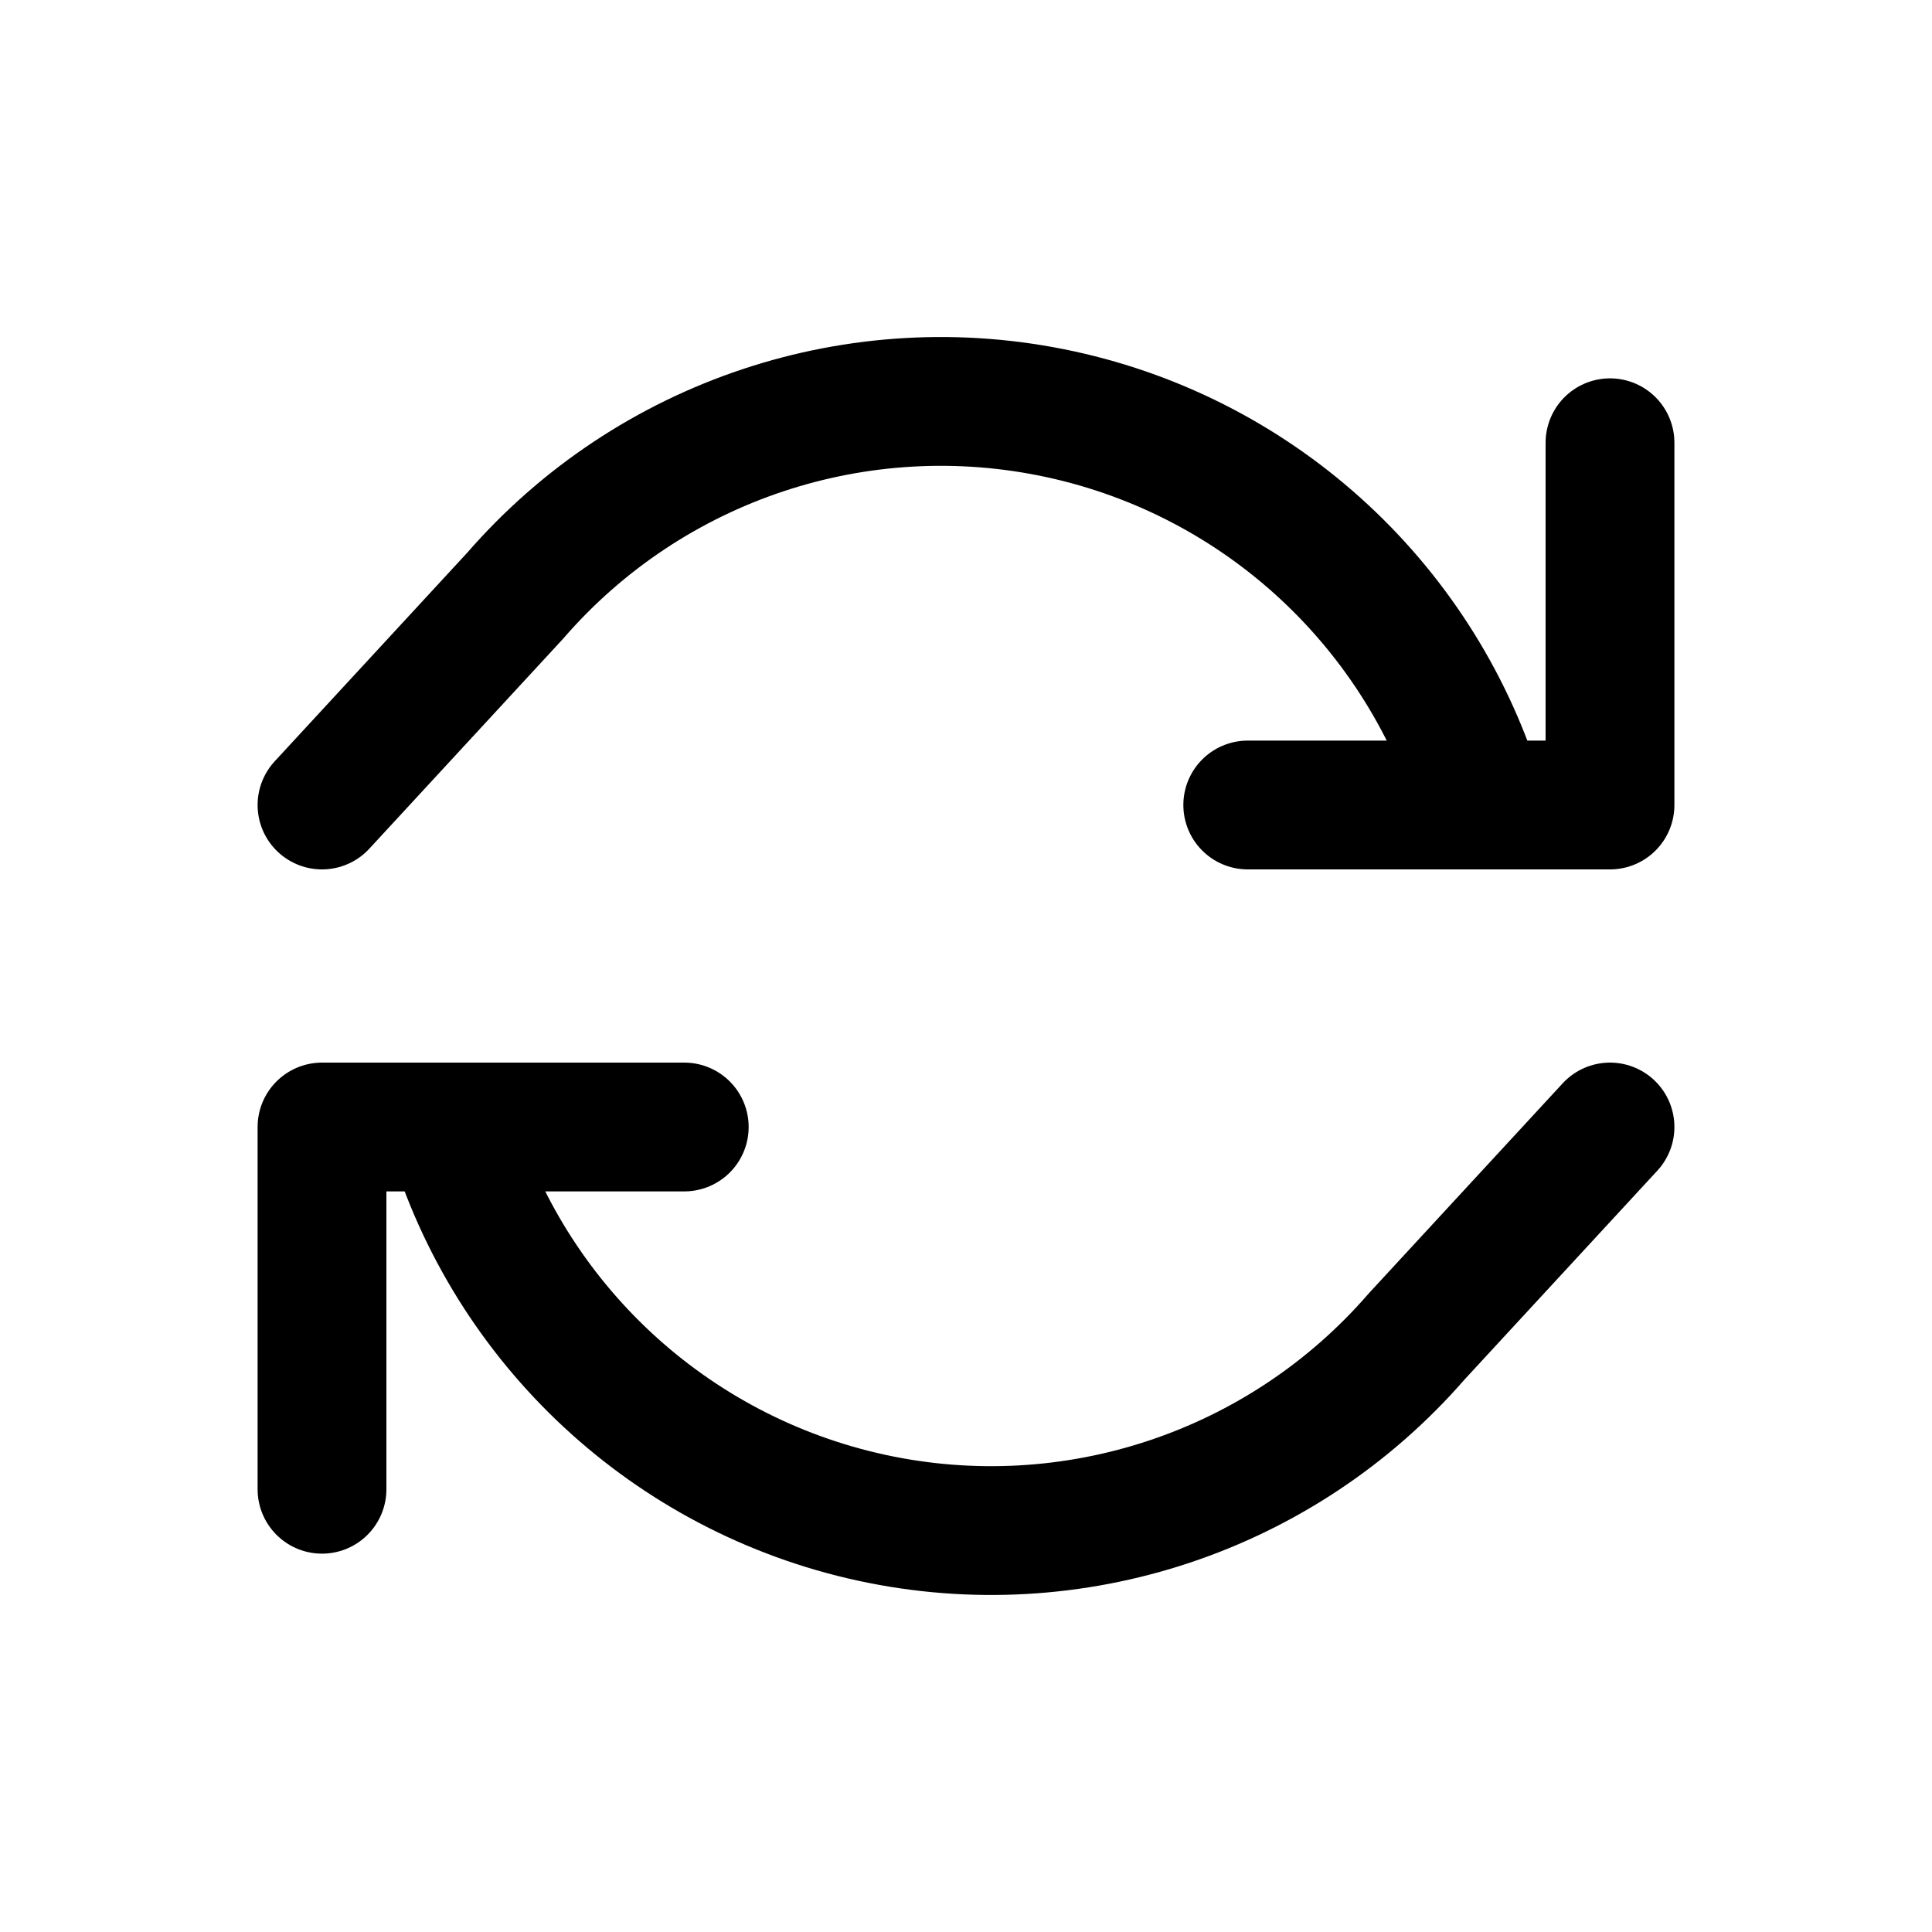
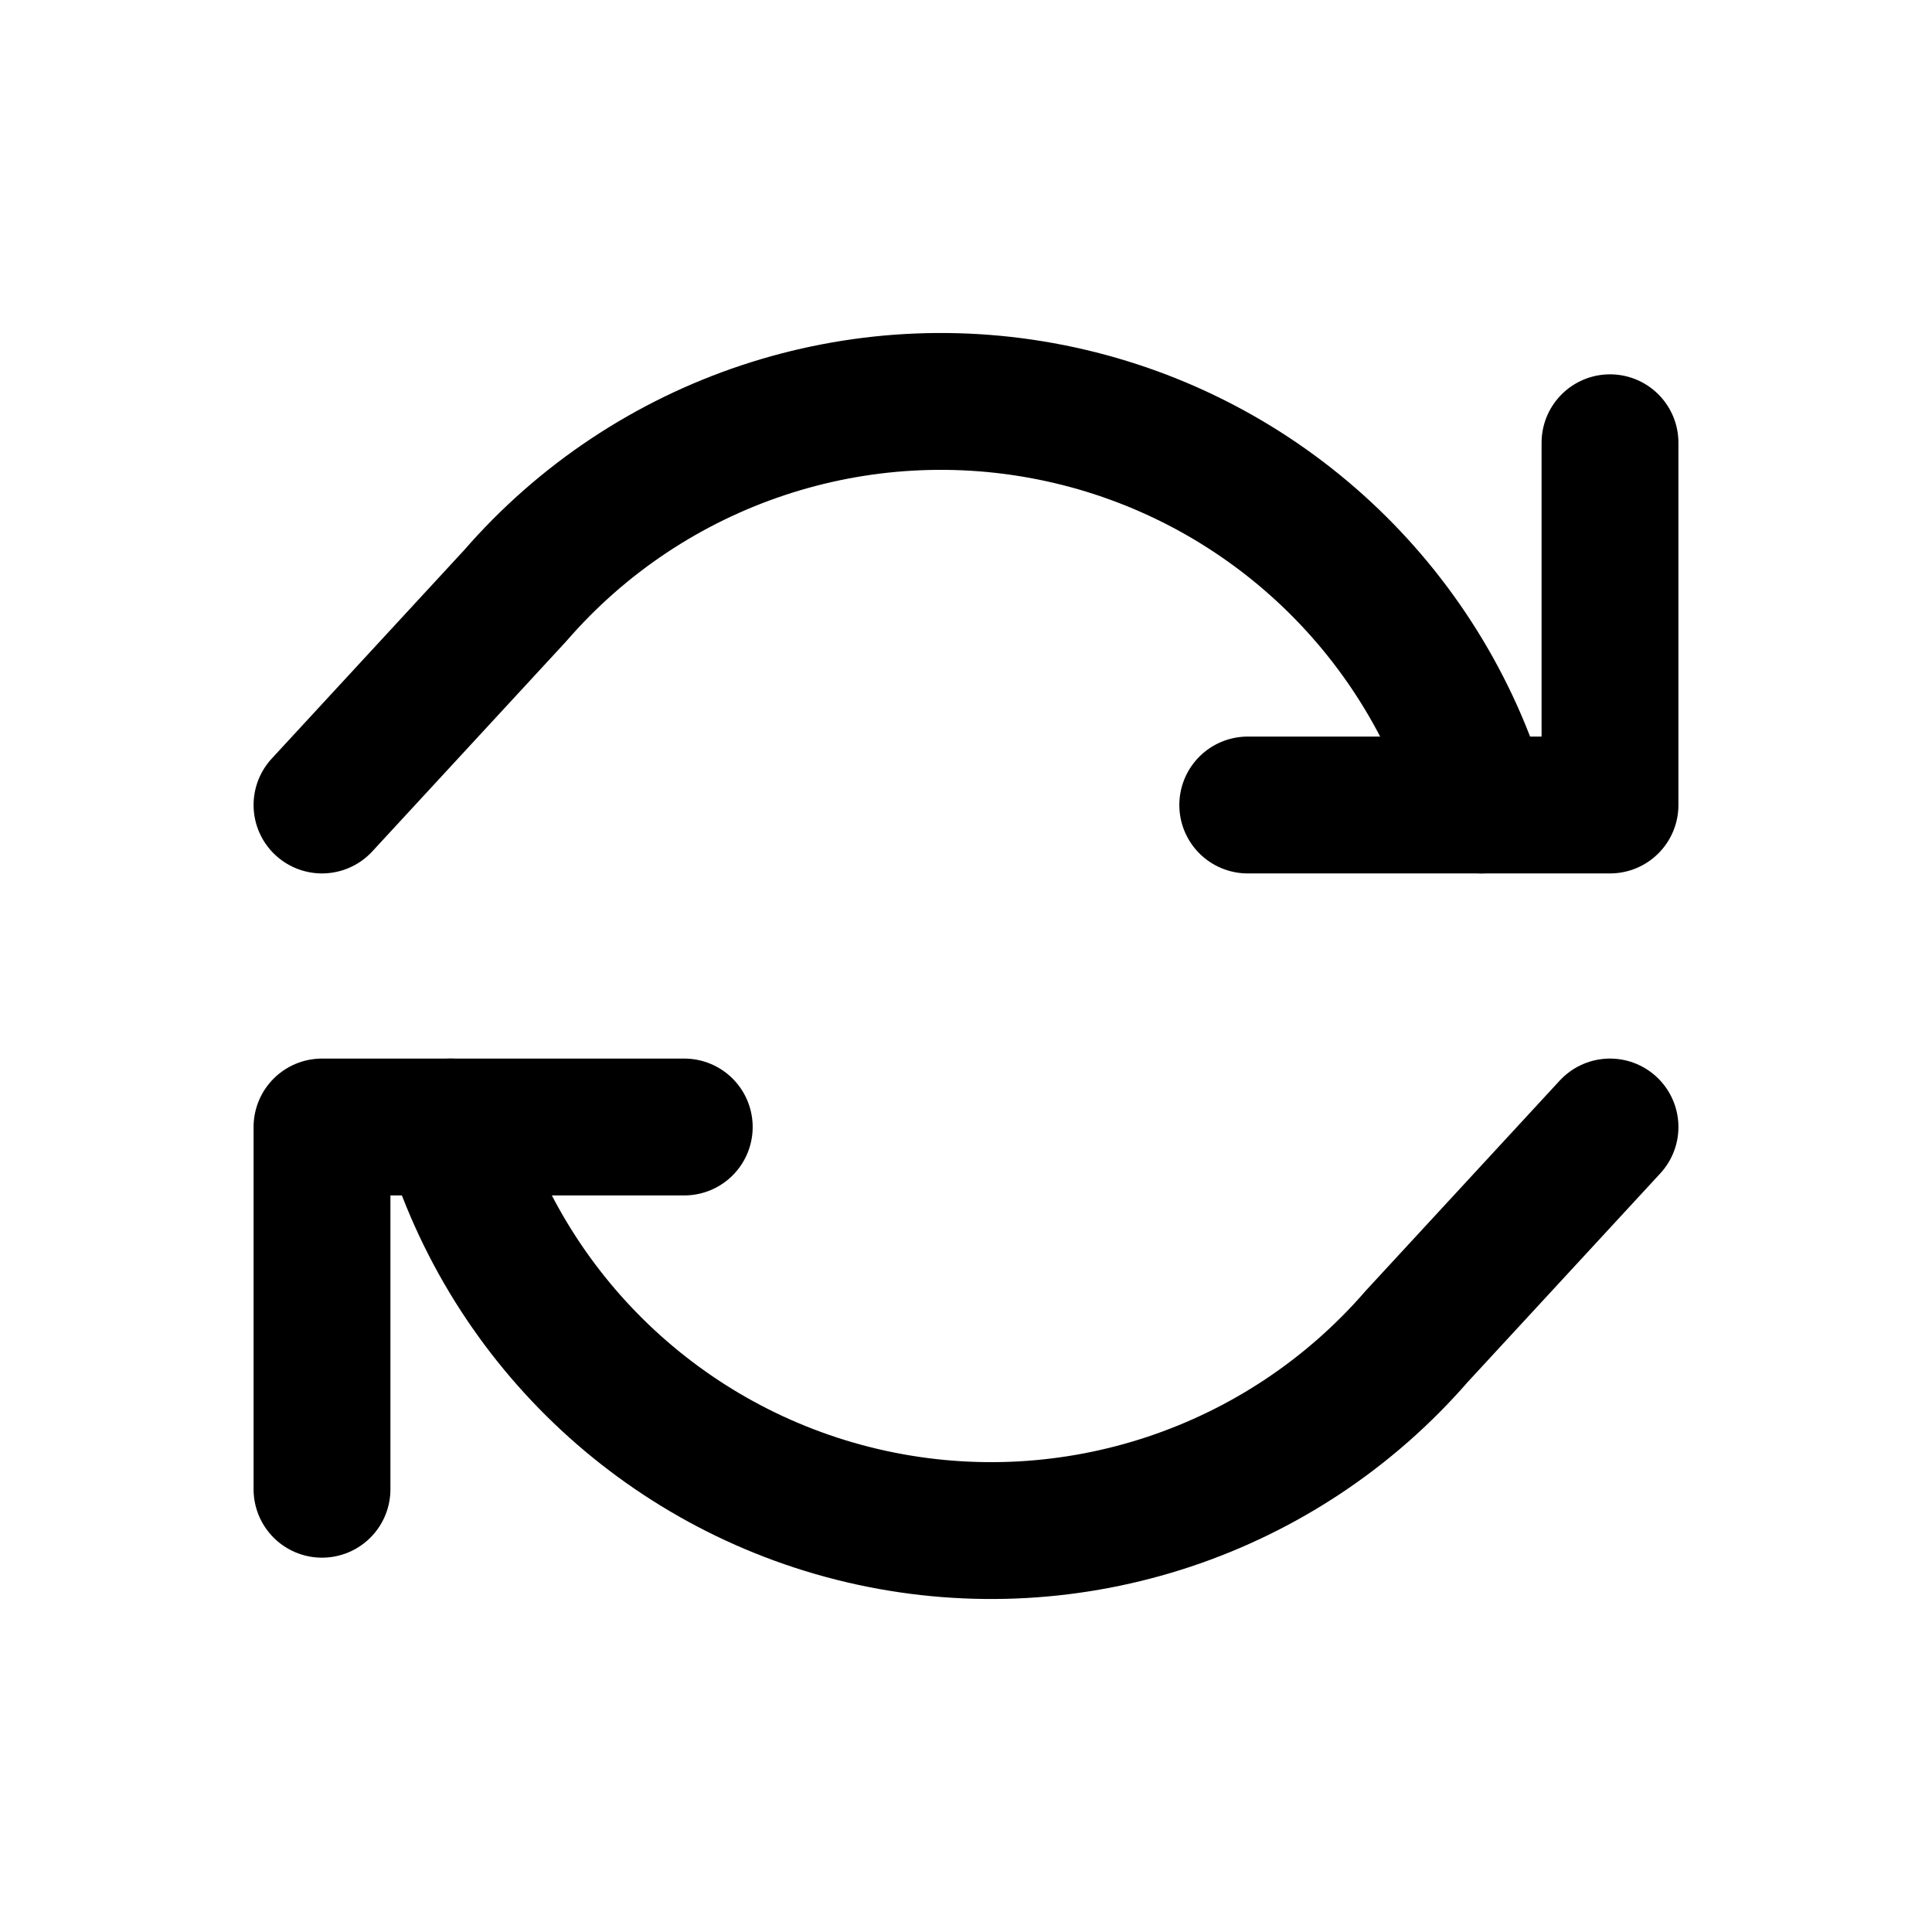
- <svg xmlns="http://www.w3.org/2000/svg" viewBox="0 0 24 24" width="24" height="24" fill="none" stroke="currentColor" stroke-width="1.6" stroke-linecap="round" stroke-linejoin="round">
+ <svg xmlns="http://www.w3.org/2000/svg" viewBox="0 0 24 24" width="24" height="24" fill="none" stroke="currentColor" stroke-width="1.7" stroke-linecap="round" stroke-linejoin="round">
  <path d="M20 5.5v4.5h-4.5" />
  <path d="M4 18.5V14h4.5" />
  <path d="M18.4 10a7 7 0 0 0-12-2.6L4 10" />
  <path d="M5.6 14a7 7 0 0 0 12 2.6L20 14" />
</svg>
